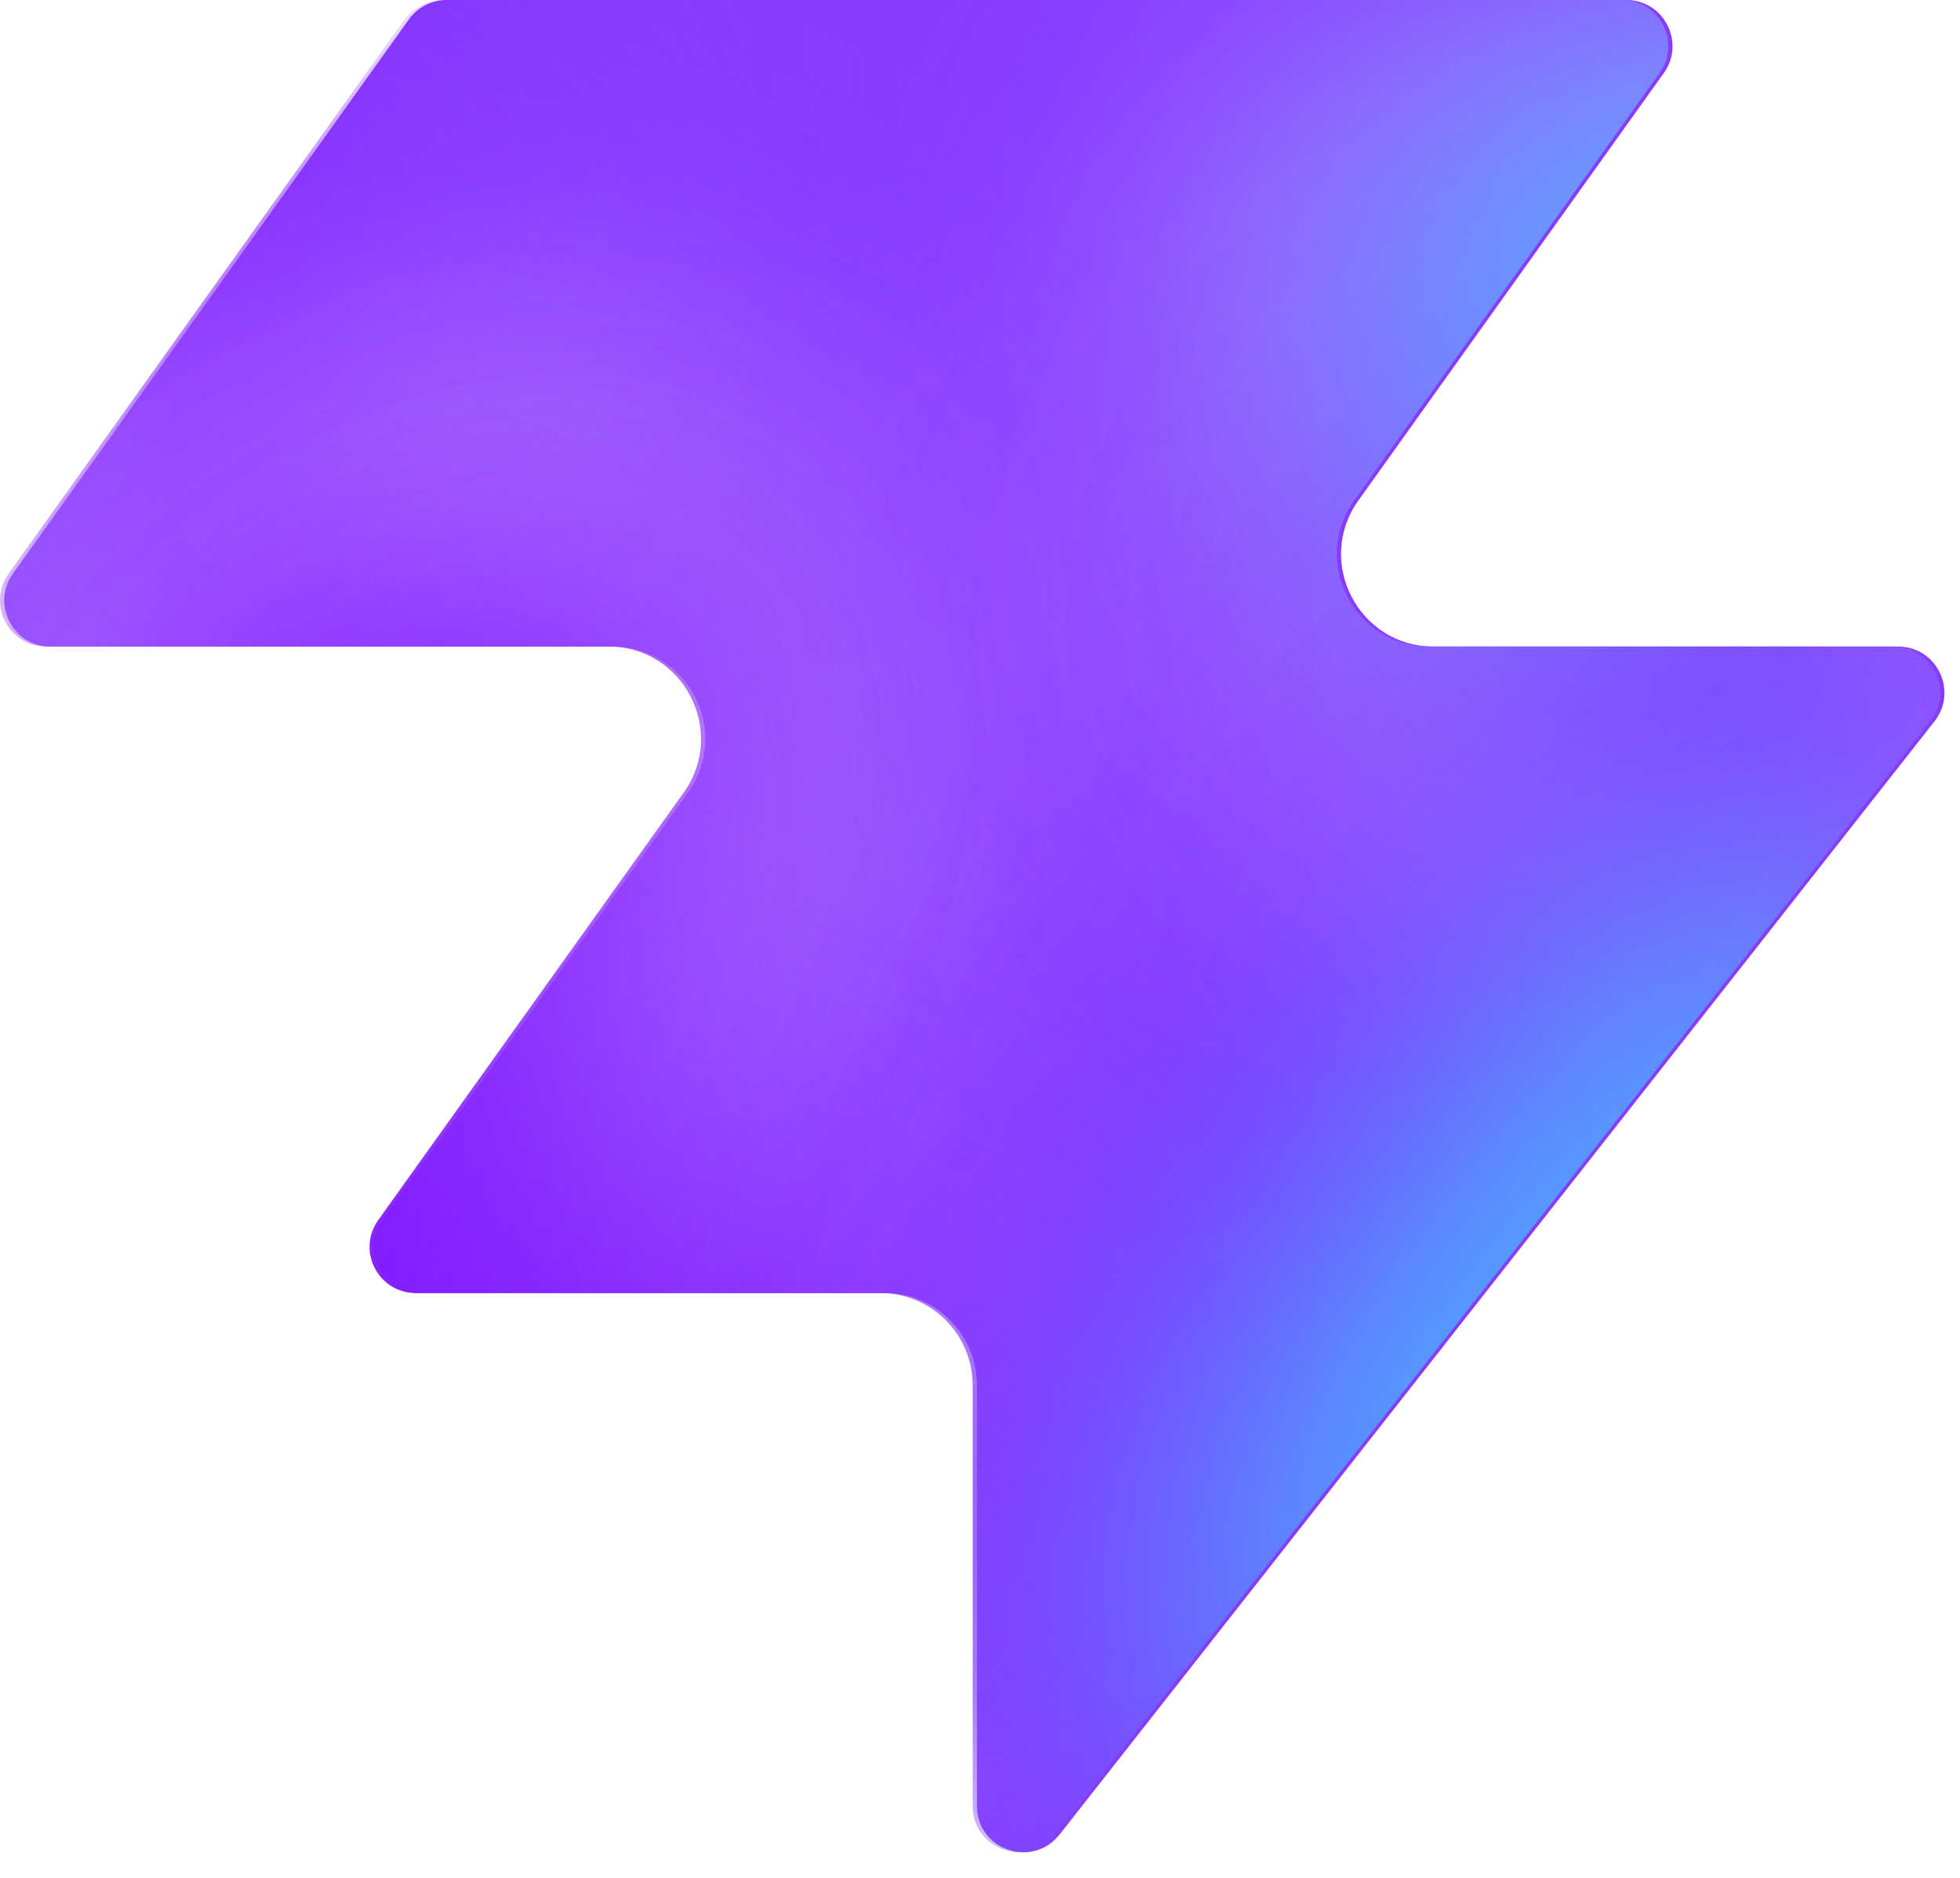
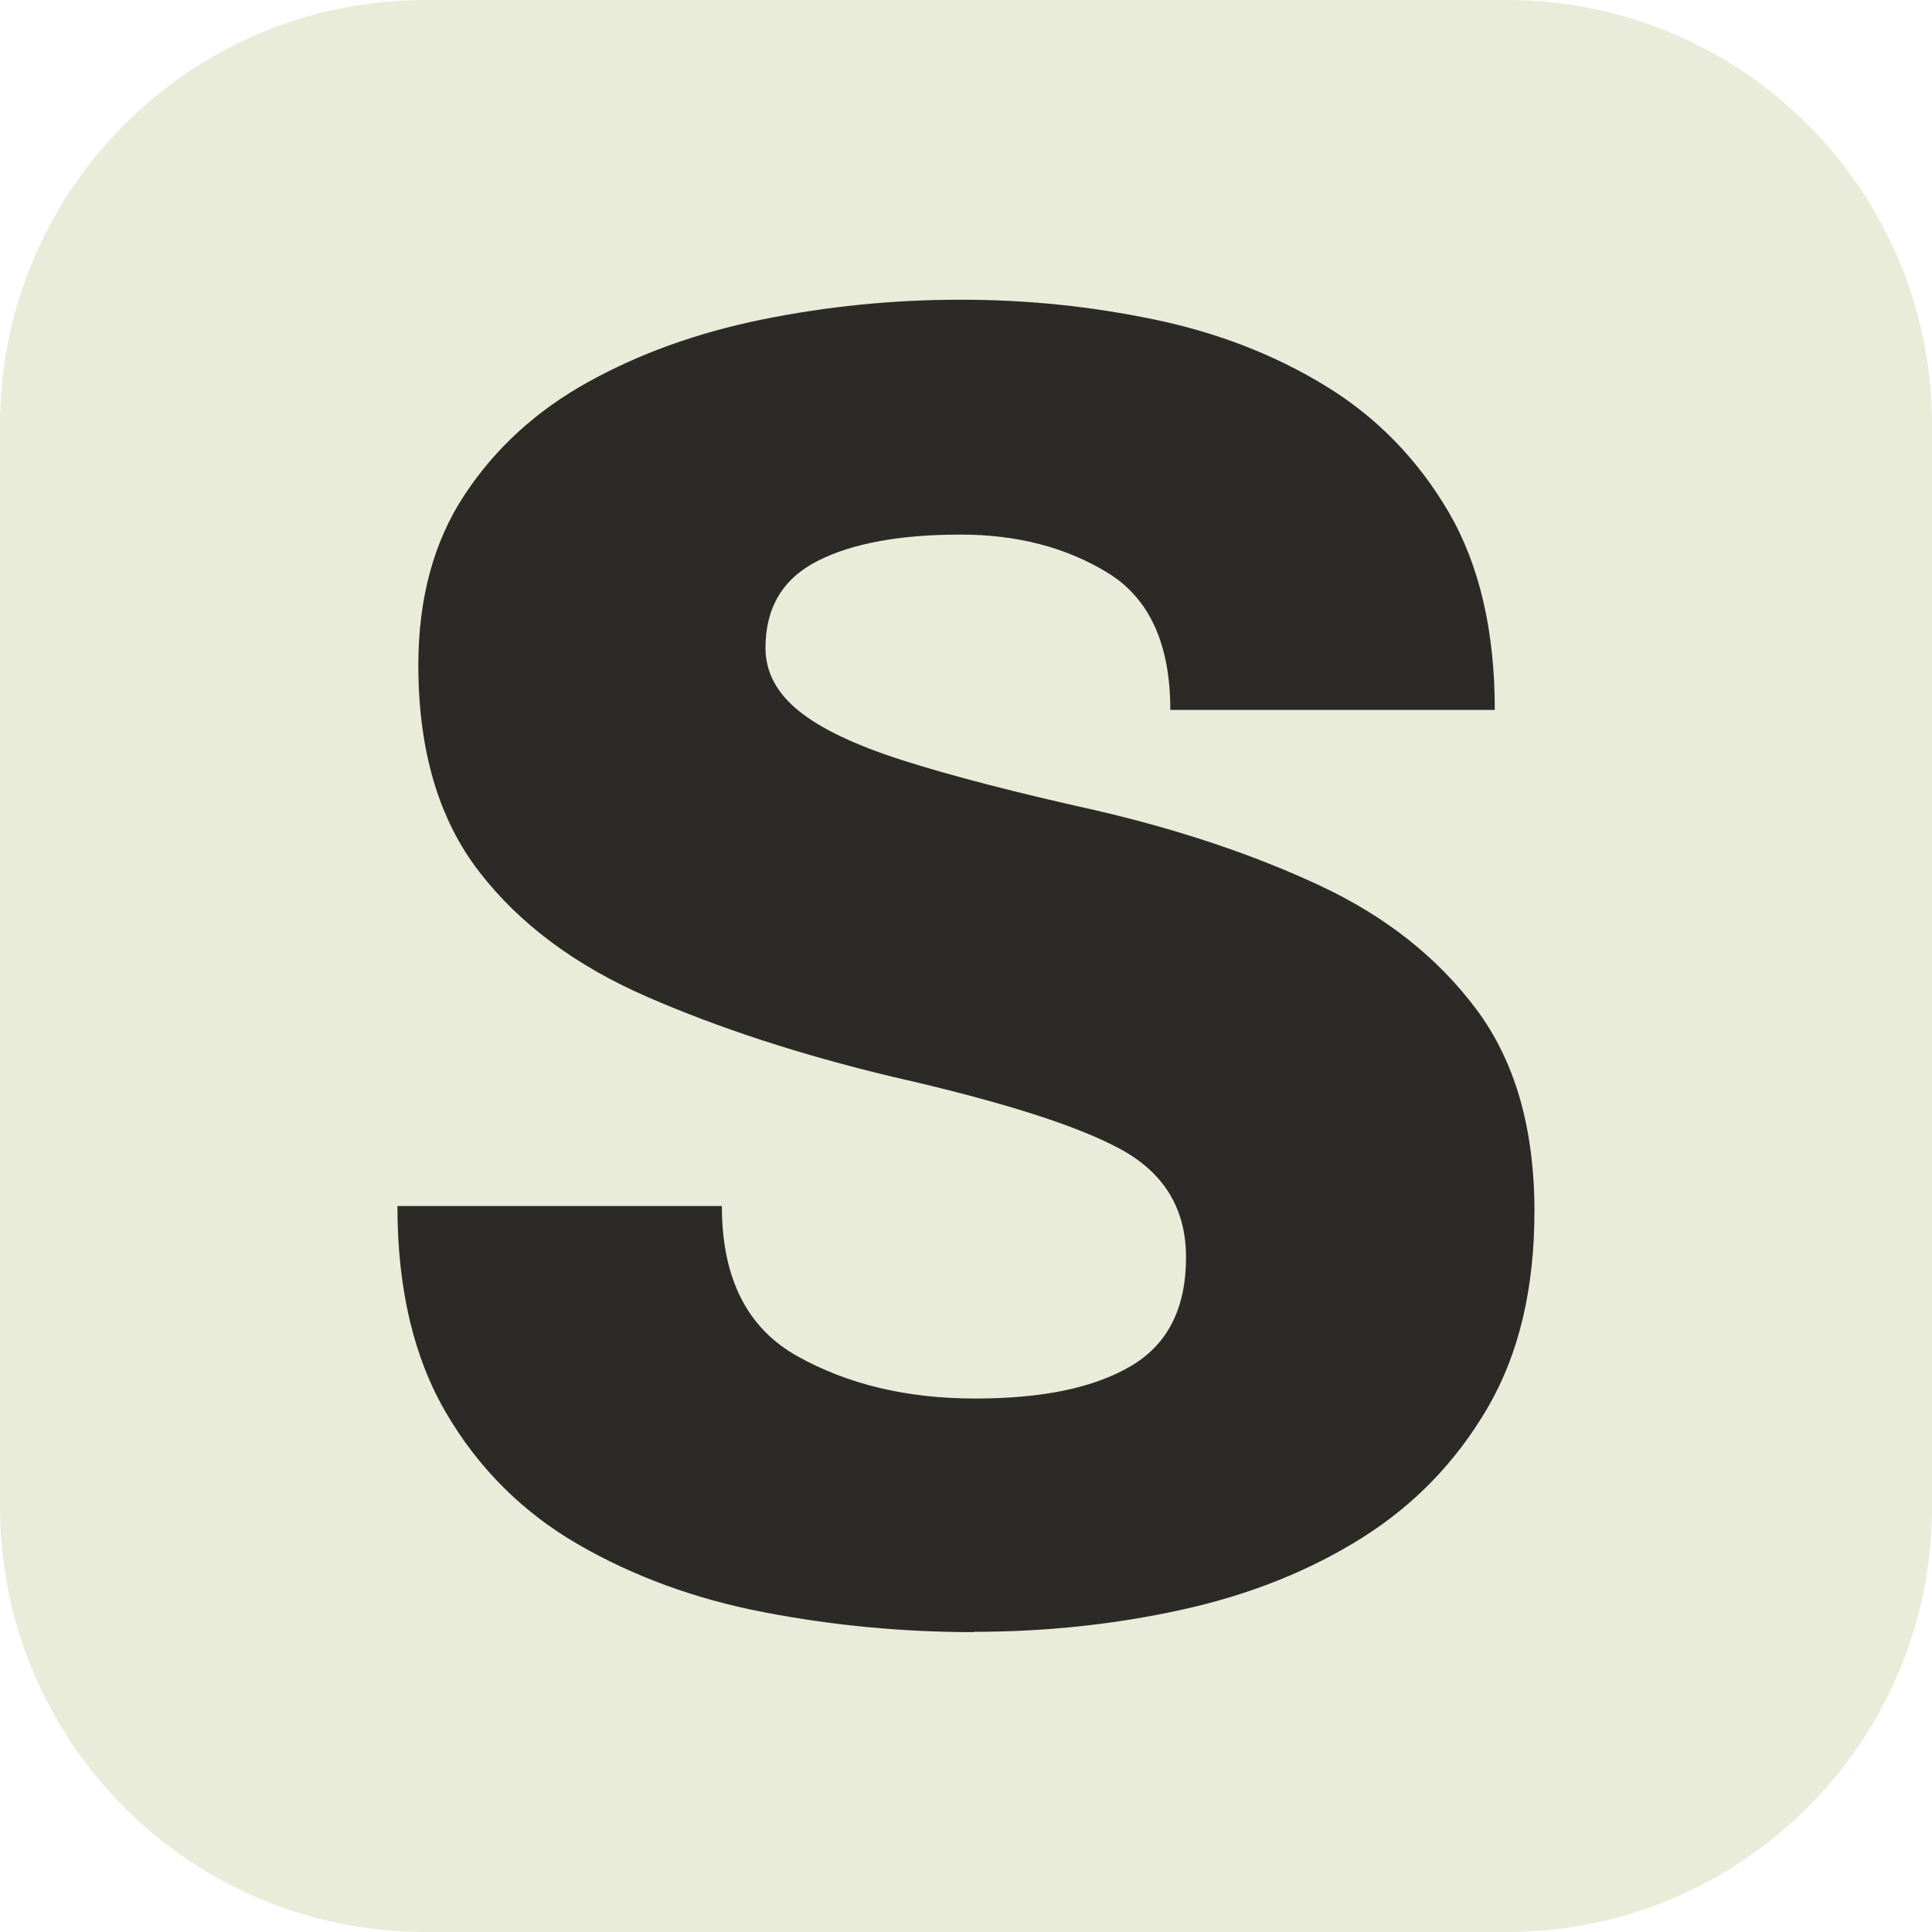
- <svg xmlns="http://www.w3.org/2000/svg" width="48" height="46" fill="none" viewBox="0 0 48 46">
-   <path fill="#863bff" d="M25.946 44.938c-.664.845-2.021.375-2.021-.698V33.937a2.26 2.26 0 0 0-2.262-2.262H10.287c-.92 0-1.456-1.04-.92-1.788l7.48-10.471c1.07-1.497 0-3.578-1.842-3.578H1.237c-.92 0-1.456-1.04-.92-1.788L10.013.474c.214-.297.556-.474.92-.474h28.894c.92 0 1.456 1.04.92 1.788l-7.48 10.471c-1.07 1.498 0 3.579 1.842 3.579h11.377c.943 0 1.473 1.088.89 1.83L25.947 44.94z" style="fill:#863bff;fill:color(display-p3 .525 .23 1);fill-opacity:1" />
-   <mask id="a" width="48" height="46" x="0" y="0" maskUnits="userSpaceOnUse" style="mask-type:alpha">
-     <path fill="#000" d="M25.842 44.938c-.664.844-2.021.375-2.021-.698V33.937a2.26 2.26 0 0 0-2.262-2.262H10.183c-.92 0-1.456-1.04-.92-1.788l7.48-10.471c1.07-1.498 0-3.579-1.842-3.579H1.133c-.92 0-1.456-1.04-.92-1.787L9.91.473c.214-.297.556-.474.92-.474h28.894c.92 0 1.456 1.04.92 1.788l-7.48 10.471c-1.07 1.498 0 3.578 1.842 3.578h11.377c.943 0 1.473 1.088.89 1.832L25.843 44.94z" style="fill:#000;fill-opacity:1" />
-   </mask>
-   <g mask="url(#a)">
-     <g filter="url(#b)">
-       <ellipse cx="5.508" cy="14.704" fill="#ede6ff" rx="5.508" ry="14.704" style="fill:#ede6ff;fill:color(display-p3 .927 .903 1);fill-opacity:1" transform="matrix(.00324 1 1 -.00324 -4.47 31.516)" />
-     </g>
-     <g filter="url(#c)">
-       <ellipse cx="10.399" cy="29.851" fill="#ede6ff" rx="10.399" ry="29.851" style="fill:#ede6ff;fill:color(display-p3 .927 .903 1);fill-opacity:1" transform="matrix(.00324 1 1 -.00324 -39.328 7.883)" />
-     </g>
-     <g filter="url(#d)">
-       <ellipse cx="5.508" cy="30.487" fill="#7e14ff" rx="5.508" ry="30.487" style="fill:#7e14ff;fill:color(display-p3 .492 .077 1);fill-opacity:1" transform="rotate(89.814 -25.913 -14.639)scale(1 -1)" />
-     </g>
-     <g filter="url(#e)">
-       <ellipse cx="5.508" cy="30.599" fill="#7e14ff" rx="5.508" ry="30.599" style="fill:#7e14ff;fill:color(display-p3 .492 .077 1);fill-opacity:1" transform="rotate(89.814 -32.644 -3.334)scale(1 -1)" />
-     </g>
-     <g filter="url(#f)">
-       <ellipse cx="5.508" cy="30.599" fill="#7e14ff" rx="5.508" ry="30.599" style="fill:#7e14ff;fill:color(display-p3 .492 .077 1);fill-opacity:1" transform="matrix(.00324 1 1 -.00324 -34.34 30.47)" />
-     </g>
-     <g filter="url(#g)">
-       <ellipse cx="14.072" cy="22.078" fill="#ede6ff" rx="14.072" ry="22.078" style="fill:#ede6ff;fill:color(display-p3 .927 .903 1);fill-opacity:1" transform="rotate(93.35 24.506 48.493)scale(-1 1)" />
-     </g>
-     <g filter="url(#h)">
-       <ellipse cx="3.47" cy="21.501" fill="#7e14ff" rx="3.47" ry="21.501" style="fill:#7e14ff;fill:color(display-p3 .492 .077 1);fill-opacity:1" transform="rotate(89.009 28.708 47.59)scale(-1 1)" />
-     </g>
-     <g filter="url(#i)">
-       <ellipse cx="3.47" cy="21.501" fill="#7e14ff" rx="3.47" ry="21.501" style="fill:#7e14ff;fill:color(display-p3 .492 .077 1);fill-opacity:1" transform="rotate(89.009 28.708 47.59)scale(-1 1)" />
-     </g>
-     <g filter="url(#j)">
-       <ellipse cx=".387" cy="8.972" fill="#7e14ff" rx="4.407" ry="29.108" style="fill:#7e14ff;fill:color(display-p3 .492 .077 1);fill-opacity:1" transform="rotate(39.51 .387 8.972)" />
-     </g>
-     <g filter="url(#k)">
-       <ellipse cx="47.523" cy="-6.092" fill="#7e14ff" rx="4.407" ry="29.108" style="fill:#7e14ff;fill:color(display-p3 .492 .077 1);fill-opacity:1" transform="rotate(37.892 47.523 -6.092)" />
-     </g>
-     <g filter="url(#l)">
-       <ellipse cx="41.412" cy="6.333" fill="#47bfff" rx="5.971" ry="9.665" style="fill:#47bfff;fill:color(display-p3 .28 .748 1);fill-opacity:1" transform="rotate(37.892 41.412 6.333)" />
-     </g>
-     <g filter="url(#m)">
-       <ellipse cx="-1.879" cy="38.332" fill="#7e14ff" rx="4.407" ry="29.108" style="fill:#7e14ff;fill:color(display-p3 .492 .077 1);fill-opacity:1" transform="rotate(37.892 -1.88 38.332)" />
-     </g>
-     <g filter="url(#n)">
-       <ellipse cx="-1.879" cy="38.332" fill="#7e14ff" rx="4.407" ry="29.108" style="fill:#7e14ff;fill:color(display-p3 .492 .077 1);fill-opacity:1" transform="rotate(37.892 -1.88 38.332)" />
-     </g>
-     <g filter="url(#o)">
-       <ellipse cx="35.651" cy="29.907" fill="#7e14ff" rx="4.407" ry="29.108" style="fill:#7e14ff;fill:color(display-p3 .492 .077 1);fill-opacity:1" transform="rotate(37.892 35.651 29.907)" />
-     </g>
-     <g filter="url(#p)">
-       <ellipse cx="38.418" cy="32.4" fill="#47bfff" rx="5.971" ry="15.297" style="fill:#47bfff;fill:color(display-p3 .28 .748 1);fill-opacity:1" transform="rotate(37.892 38.418 32.4)" />
-     </g>
-   </g>
-   <defs>
-     <filter id="b" width="60.045" height="41.654" x="-19.77" y="16.149" color-interpolation-filters="sRGB" filterUnits="userSpaceOnUse">
-       <feFlood flood-opacity="0" result="BackgroundImageFix" />
-       <feBlend in="SourceGraphic" in2="BackgroundImageFix" result="shape" />
-       <feGaussianBlur result="effect1_foregroundBlur_2002_17158" stdDeviation="7.659" />
-     </filter>
-     <filter id="c" width="90.34" height="51.437" x="-54.613" y="-7.533" color-interpolation-filters="sRGB" filterUnits="userSpaceOnUse">
-       <feFlood flood-opacity="0" result="BackgroundImageFix" />
-       <feBlend in="SourceGraphic" in2="BackgroundImageFix" result="shape" />
-       <feGaussianBlur result="effect1_foregroundBlur_2002_17158" stdDeviation="7.659" />
-     </filter>
-     <filter id="d" width="79.355" height="29.4" x="-49.64" y="2.03" color-interpolation-filters="sRGB" filterUnits="userSpaceOnUse">
-       <feFlood flood-opacity="0" result="BackgroundImageFix" />
-       <feBlend in="SourceGraphic" in2="BackgroundImageFix" result="shape" />
-       <feGaussianBlur result="effect1_foregroundBlur_2002_17158" stdDeviation="4.596" />
-     </filter>
-     <filter id="e" width="79.579" height="29.4" x="-45.045" y="20.029" color-interpolation-filters="sRGB" filterUnits="userSpaceOnUse">
-       <feFlood flood-opacity="0" result="BackgroundImageFix" />
-       <feBlend in="SourceGraphic" in2="BackgroundImageFix" result="shape" />
-       <feGaussianBlur result="effect1_foregroundBlur_2002_17158" stdDeviation="4.596" />
-     </filter>
-     <filter id="f" width="79.579" height="29.4" x="-43.513" y="21.178" color-interpolation-filters="sRGB" filterUnits="userSpaceOnUse">
-       <feFlood flood-opacity="0" result="BackgroundImageFix" />
-       <feBlend in="SourceGraphic" in2="BackgroundImageFix" result="shape" />
-       <feGaussianBlur result="effect1_foregroundBlur_2002_17158" stdDeviation="4.596" />
-     </filter>
-     <filter id="g" width="74.749" height="58.852" x="15.756" y="-17.901" color-interpolation-filters="sRGB" filterUnits="userSpaceOnUse">
-       <feFlood flood-opacity="0" result="BackgroundImageFix" />
-       <feBlend in="SourceGraphic" in2="BackgroundImageFix" result="shape" />
-       <feGaussianBlur result="effect1_foregroundBlur_2002_17158" stdDeviation="7.659" />
-     </filter>
-     <filter id="h" width="61.377" height="25.362" x="23.548" y="2.284" color-interpolation-filters="sRGB" filterUnits="userSpaceOnUse">
-       <feFlood flood-opacity="0" result="BackgroundImageFix" />
-       <feBlend in="SourceGraphic" in2="BackgroundImageFix" result="shape" />
-       <feGaussianBlur result="effect1_foregroundBlur_2002_17158" stdDeviation="4.596" />
-     </filter>
-     <filter id="i" width="61.377" height="25.362" x="23.548" y="2.284" color-interpolation-filters="sRGB" filterUnits="userSpaceOnUse">
-       <feFlood flood-opacity="0" result="BackgroundImageFix" />
-       <feBlend in="SourceGraphic" in2="BackgroundImageFix" result="shape" />
-       <feGaussianBlur result="effect1_foregroundBlur_2002_17158" stdDeviation="4.596" />
-     </filter>
-     <filter id="j" width="56.045" height="63.649" x="-27.636" y="-22.853" color-interpolation-filters="sRGB" filterUnits="userSpaceOnUse">
-       <feFlood flood-opacity="0" result="BackgroundImageFix" />
-       <feBlend in="SourceGraphic" in2="BackgroundImageFix" result="shape" />
-       <feGaussianBlur result="effect1_foregroundBlur_2002_17158" stdDeviation="4.596" />
-     </filter>
-     <filter id="k" width="54.814" height="64.646" x="20.116" y="-38.415" color-interpolation-filters="sRGB" filterUnits="userSpaceOnUse">
-       <feFlood flood-opacity="0" result="BackgroundImageFix" />
-       <feBlend in="SourceGraphic" in2="BackgroundImageFix" result="shape" />
-       <feGaussianBlur result="effect1_foregroundBlur_2002_17158" stdDeviation="4.596" />
-     </filter>
-     <filter id="l" width="33.541" height="35.313" x="24.641" y="-11.323" color-interpolation-filters="sRGB" filterUnits="userSpaceOnUse">
-       <feFlood flood-opacity="0" result="BackgroundImageFix" />
-       <feBlend in="SourceGraphic" in2="BackgroundImageFix" result="shape" />
-       <feGaussianBlur result="effect1_foregroundBlur_2002_17158" stdDeviation="4.596" />
-     </filter>
-     <filter id="m" width="54.814" height="64.646" x="-29.286" y="6.009" color-interpolation-filters="sRGB" filterUnits="userSpaceOnUse">
-       <feFlood flood-opacity="0" result="BackgroundImageFix" />
-       <feBlend in="SourceGraphic" in2="BackgroundImageFix" result="shape" />
-       <feGaussianBlur result="effect1_foregroundBlur_2002_17158" stdDeviation="4.596" />
-     </filter>
-     <filter id="n" width="54.814" height="64.646" x="-29.286" y="6.009" color-interpolation-filters="sRGB" filterUnits="userSpaceOnUse">
-       <feFlood flood-opacity="0" result="BackgroundImageFix" />
-       <feBlend in="SourceGraphic" in2="BackgroundImageFix" result="shape" />
-       <feGaussianBlur result="effect1_foregroundBlur_2002_17158" stdDeviation="4.596" />
-     </filter>
-     <filter id="o" width="54.814" height="64.646" x="8.244" y="-2.416" color-interpolation-filters="sRGB" filterUnits="userSpaceOnUse">
-       <feFlood flood-opacity="0" result="BackgroundImageFix" />
-       <feBlend in="SourceGraphic" in2="BackgroundImageFix" result="shape" />
-       <feGaussianBlur result="effect1_foregroundBlur_2002_17158" stdDeviation="4.596" />
-     </filter>
-     <filter id="p" width="39.409" height="43.623" x="18.713" y="10.588" color-interpolation-filters="sRGB" filterUnits="userSpaceOnUse">
-       <feFlood flood-opacity="0" result="BackgroundImageFix" />
-       <feBlend in="SourceGraphic" in2="BackgroundImageFix" result="shape" />
-       <feGaussianBlur result="effect1_foregroundBlur_2002_17158" stdDeviation="4.596" />
-     </filter>
-   </defs>
+ <svg xmlns="http://www.w3.org/2000/svg" viewBox="-25.06 12.87 121.83 121.83">
+   <rect x="-25.06" y="12.87" width="121.83" height="121.83" rx="26.80" fill="#e8ecd9" />
+   <path fill="#2b2a26" d="M36.35,115.79c-4.49,0-8.9-.42-13.22-1.25-4.33-.83-8.23-2.26-11.73-4.28-3.49-2.02-6.27-4.78-8.32-8.28-2.05-3.49-3.08-7.85-3.08-13.06h20.46c0,4.55,1.59,7.71,4.78,9.48,3.19,1.78,6.92,2.66,11.19,2.66s7.49-.68,9.81-2.04c2.33-1.36,3.49-3.65,3.49-6.86,0-3.05-1.37-5.32-4.12-6.82s-7.56-3.02-14.43-4.58c-5.77-1.38-10.91-3.06-15.43-5.03-4.52-1.97-8.06-4.6-10.6-7.9-2.55-3.3-3.83-7.64-3.83-13.02,0-4.21.97-7.79,2.91-10.73,1.94-2.94,4.53-5.31,7.78-7.11,3.24-1.8,6.9-3.12,10.98-3.95s8.25-1.25,12.52-1.25,8.23.42,12.23,1.25c3.99.83,7.6,2.23,10.81,4.2,3.22,1.97,5.79,4.62,7.74,7.94,1.94,3.33,2.91,7.49,2.91,12.48h-20.46c0-4.16-1.32-7.04-3.95-8.65-2.63-1.61-5.73-2.41-9.27-2.41-3.83,0-6.83.55-9.02,1.66-2.19,1.11-3.29,2.94-3.29,5.49,0,1.5.69,2.82,2.08,3.95,1.39,1.14,3.6,2.19,6.65,3.16,3.05.97,7.07,2.01,12.06,3.12,5.27,1.22,9.98,2.8,14.14,4.74,4.16,1.94,7.46,4.55,9.9,7.82,2.44,3.27,3.66,7.51,3.66,12.73,0,4.88-.98,9.01-2.95,12.39-1.97,3.38-4.6,6.11-7.9,8.19-3.3,2.08-7.07,3.59-11.31,4.53-4.24.94-8.64,1.41-13.18,1.41Z" />
</svg>
